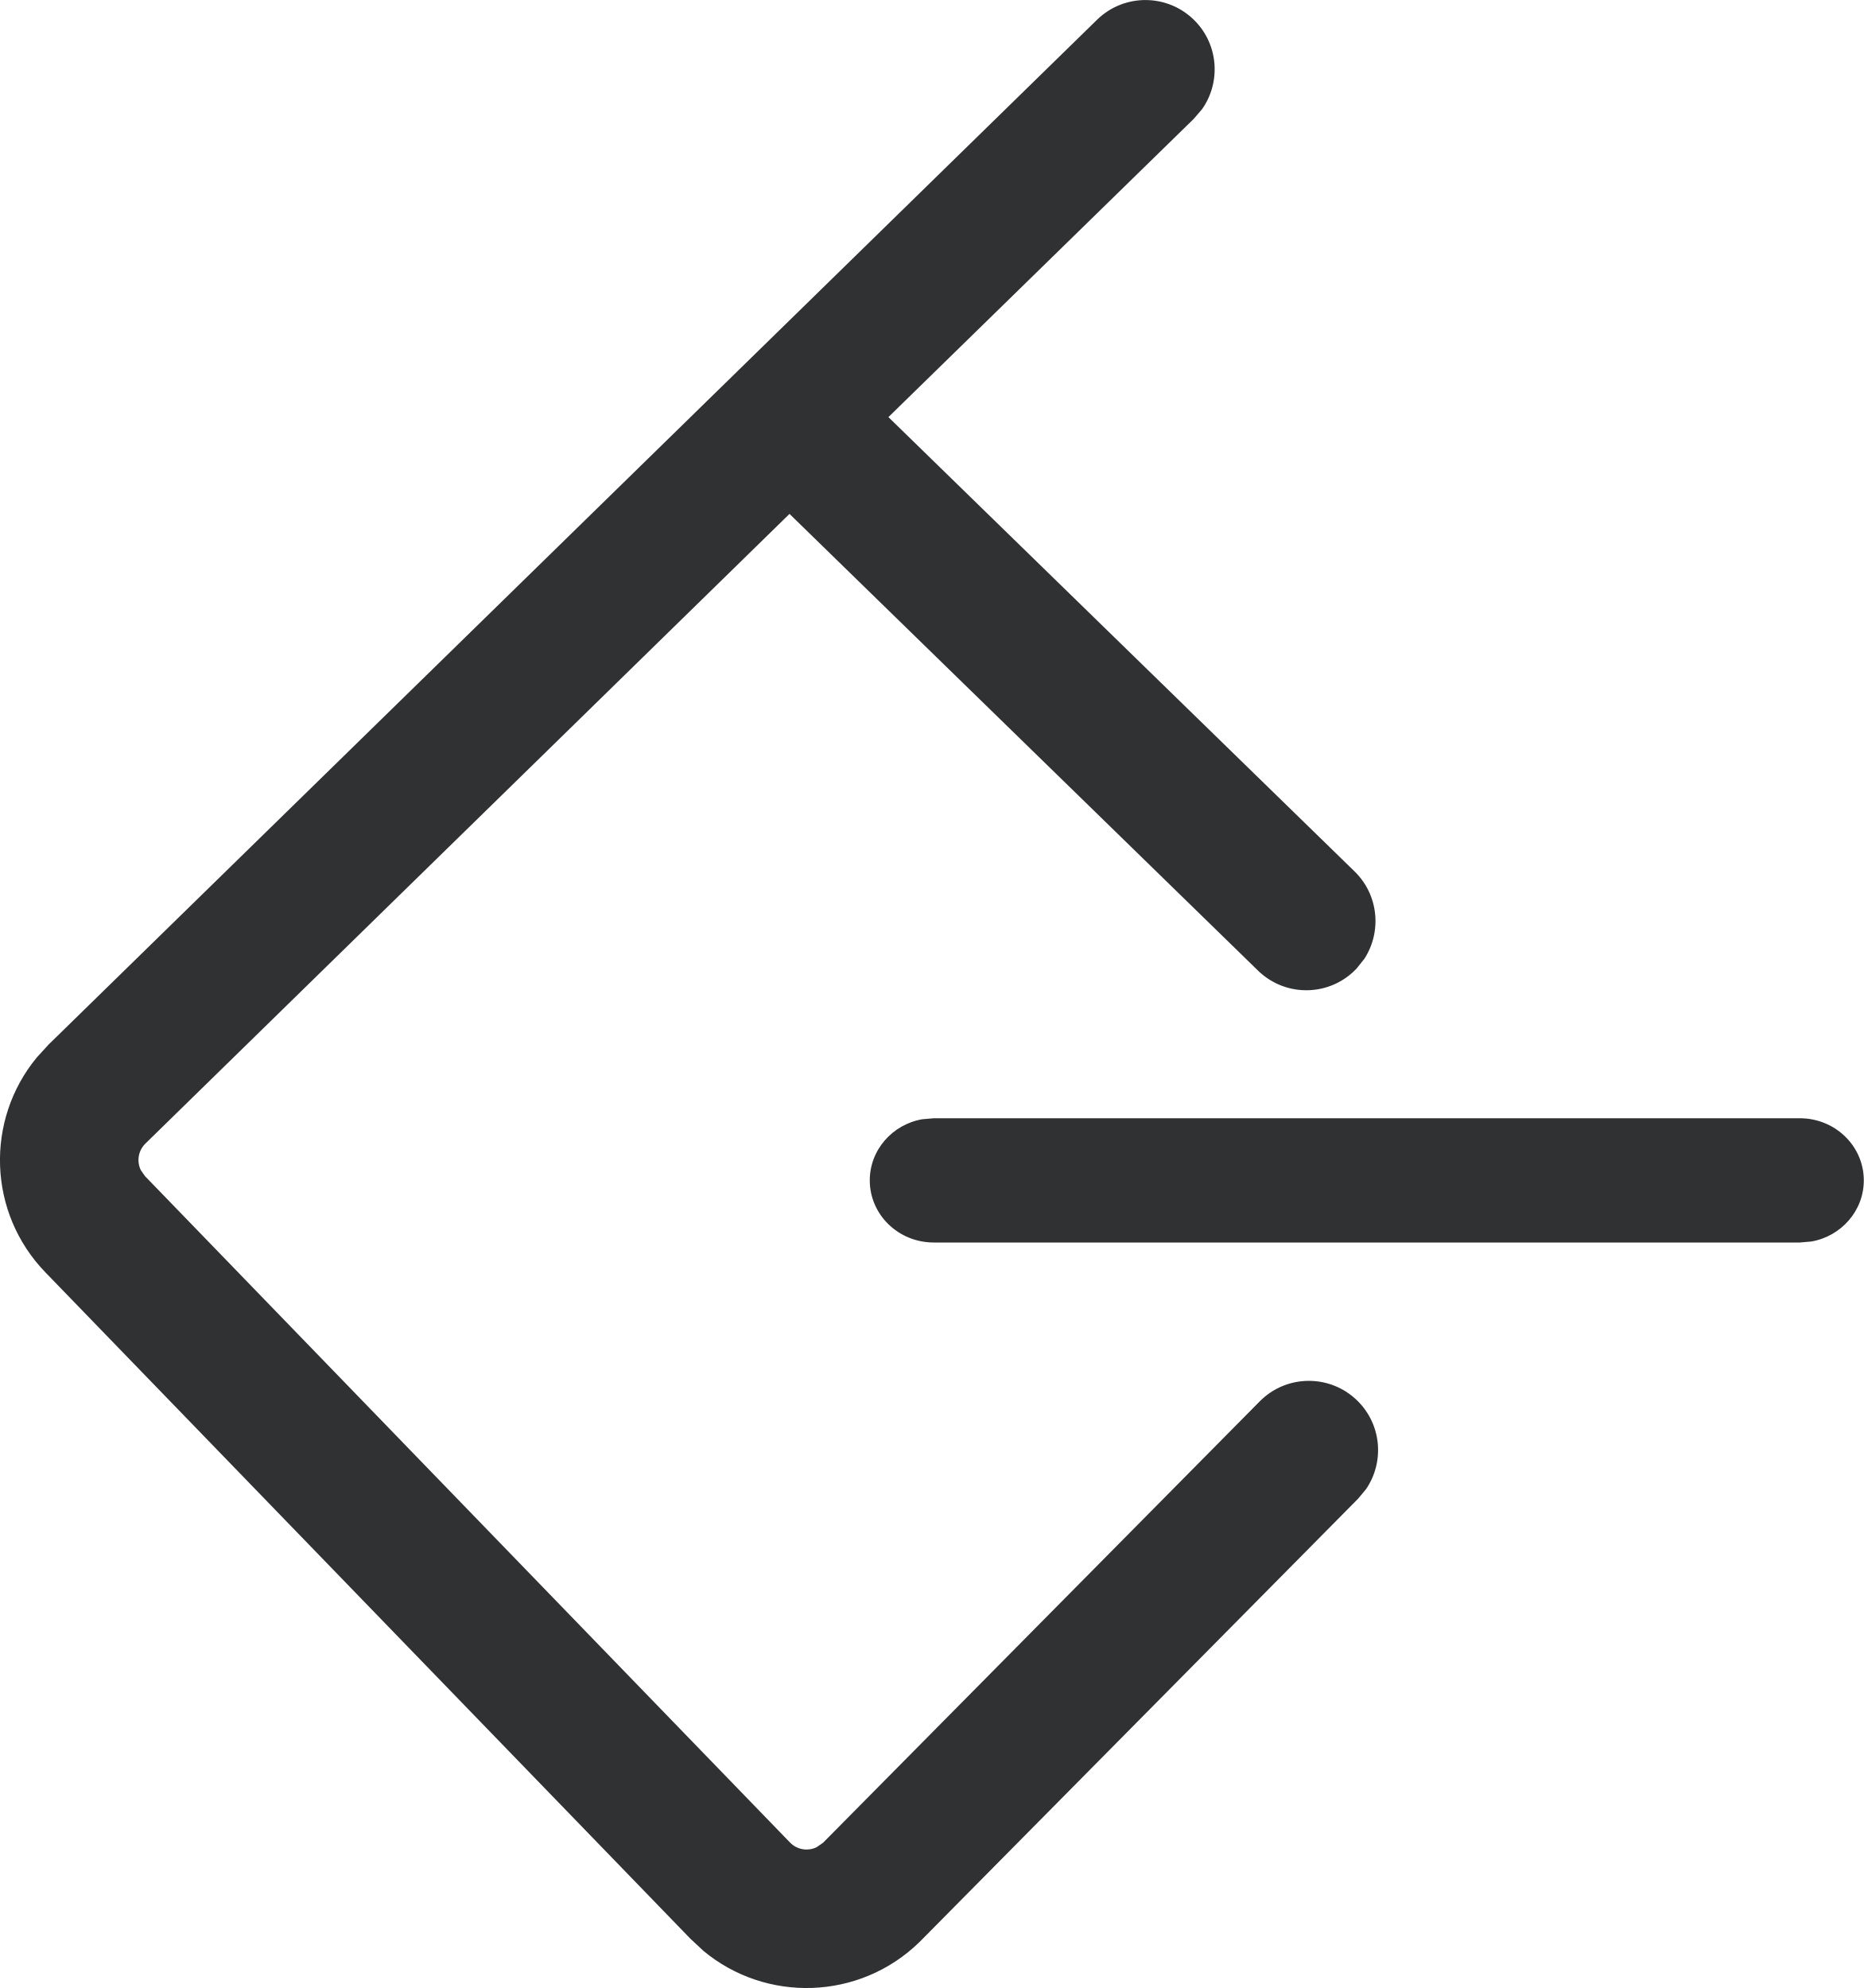
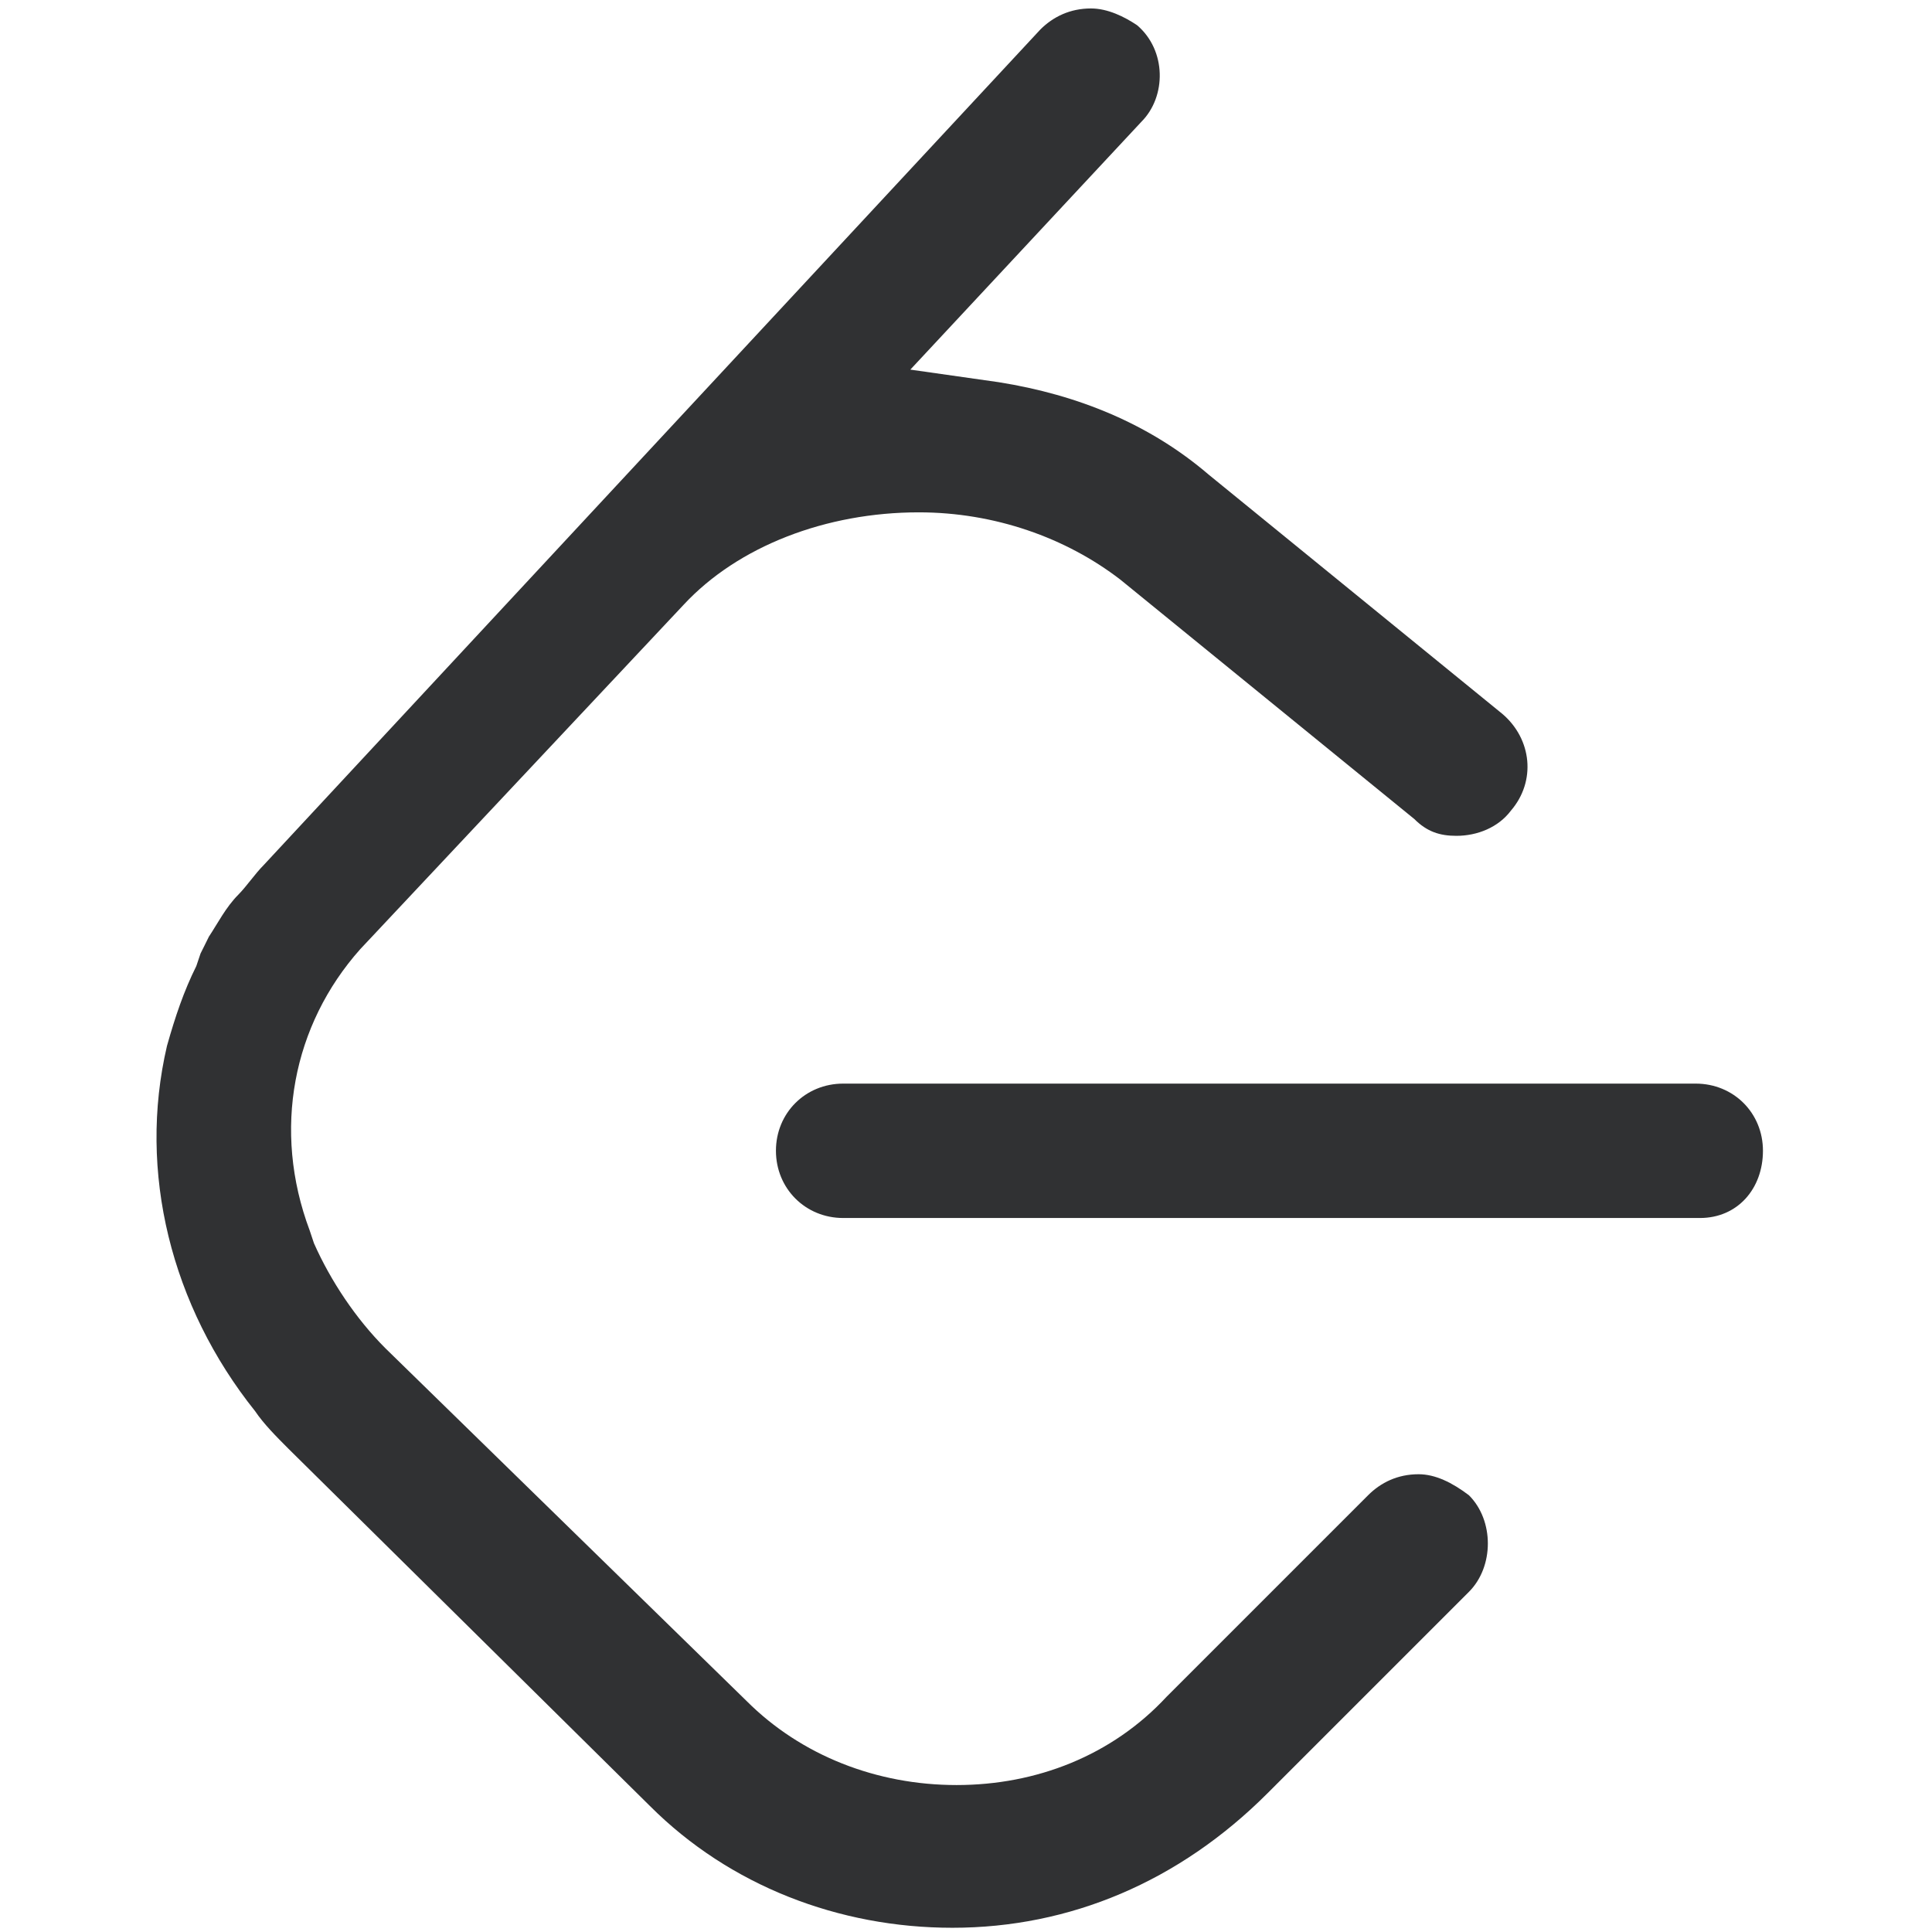
- <svg xmlns="http://www.w3.org/2000/svg" width="15px" height="16px" viewBox="0 0 15 16" version="1.1">
-   <g id="Page-1" stroke="none" stroke-width="1" fill="none" fill-rule="evenodd">
-     <g id="Artboard" transform="translate(-439, -612)" fill="#303133" fill-rule="nonzero">
-       <path d="M448.617,612.168 C448.808,612.363 448.826,612.664 448.674,612.879 L448.608,612.956 L446.15,615.357 L449.895,619.007 C450.094,619.195 450.124,619.494 449.981,619.716 L449.918,619.795 C449.707,620.019 449.355,620.029 449.131,619.818 L449.131,619.818 L445.354,616.136 L440.17,621.204 C440.112,621.261 440.099,621.347 440.133,621.417 L440.167,621.466 L445.358,626.829 C445.415,626.888 445.502,626.901 445.572,626.867 L445.621,626.833 L445.624,626.831 L449.138,623.279 C449.354,623.06 449.707,623.058 449.926,623.275 C450.12,623.467 450.143,623.767 449.994,623.985 L449.93,624.062 L446.416,627.614 L446.396,627.634 C445.914,628.1 445.165,628.12 444.661,627.701 L444.557,627.604 L439.366,622.241 C438.901,621.761 438.88,621.015 439.296,620.511 L439.391,620.407 L447.829,612.159 C448.049,611.944 448.402,611.948 448.617,612.168 Z M446.515,621 L453.485,621 C453.77,621 454,621.224 454,621.5 C454,621.745 453.818,621.95 453.578,621.992 L453.485,622 L446.515,622 C446.23,622 446,621.776 446,621.5 C446,621.255 446.182,621.05 446.422,621.008 L446.515,621 L453.485,621 Z" id="Combined-Shape" />
+ <svg xmlns="http://www.w3.org/2000/svg" width="16px" height="16px" viewBox="0 0 16 16" version="1.1">
+   <g id="LeetCode" stroke="none" stroke-width="1" fill="none" fill-rule="evenodd">
+     <g id="lc(1)-copy" transform="translate(1, 0)" fill="#303133" fill-rule="nonzero">
+       <path d="M6.887,15.965 C5.948,15.965 5.043,15.617 4.383,14.957 L1.391,12 C1.287,11.896 1.183,11.791 1.113,11.687 C0.417,10.817 0.139,9.704 0.383,8.661 C0.452,8.417 0.522,8.209 0.626,8 L0.661,7.896 L0.696,7.826 L0.73,7.757 C0.8,7.652 0.87,7.513 0.974,7.409 C1.043,7.339 1.113,7.235 1.183,7.165 L7.617,0.243 C7.722,0.139 7.861,0.07 8.035,0.07 C8.174,0.07 8.313,0.139 8.417,0.209 C8.661,0.417 8.661,0.8 8.452,1.009 L6.539,3.061 L7.27,3.165 C7.93,3.27 8.522,3.513 9.009,3.93 L11.443,5.913 C11.687,6.122 11.722,6.47 11.513,6.713 C11.409,6.852 11.235,6.922 11.061,6.922 C10.922,6.922 10.817,6.887 10.713,6.783 L8.278,4.8 C7.826,4.452 7.235,4.243 6.609,4.243 C5.843,4.243 5.113,4.522 4.661,5.009 L1.983,7.861 C1.426,8.487 1.252,9.357 1.565,10.191 L1.6,10.296 C1.739,10.609 1.948,10.922 2.191,11.165 C2.191,11.165 5.148,14.052 5.183,14.087 C5.635,14.539 6.261,14.783 6.922,14.783 C7.583,14.783 8.209,14.539 8.661,14.052 L10.33,12.383 C10.435,12.278 10.574,12.209 10.748,12.209 C10.887,12.209 11.026,12.278 11.165,12.383 C11.374,12.591 11.374,12.974 11.165,13.183 L9.496,14.852 C8.765,15.583 7.861,15.965 6.887,15.965 Z M5.983,10.087 C5.67,10.087 5.426,9.843 5.426,9.53 C5.426,9.217 5.67,8.974 5.983,8.974 L13.043,8.974 C13.357,8.974 13.6,9.217 13.6,9.53 C13.6,9.843 13.391,10.087 13.078,10.087 L5.983,10.087 Z" id="Shape" />
    </g>
  </g>
</svg>
